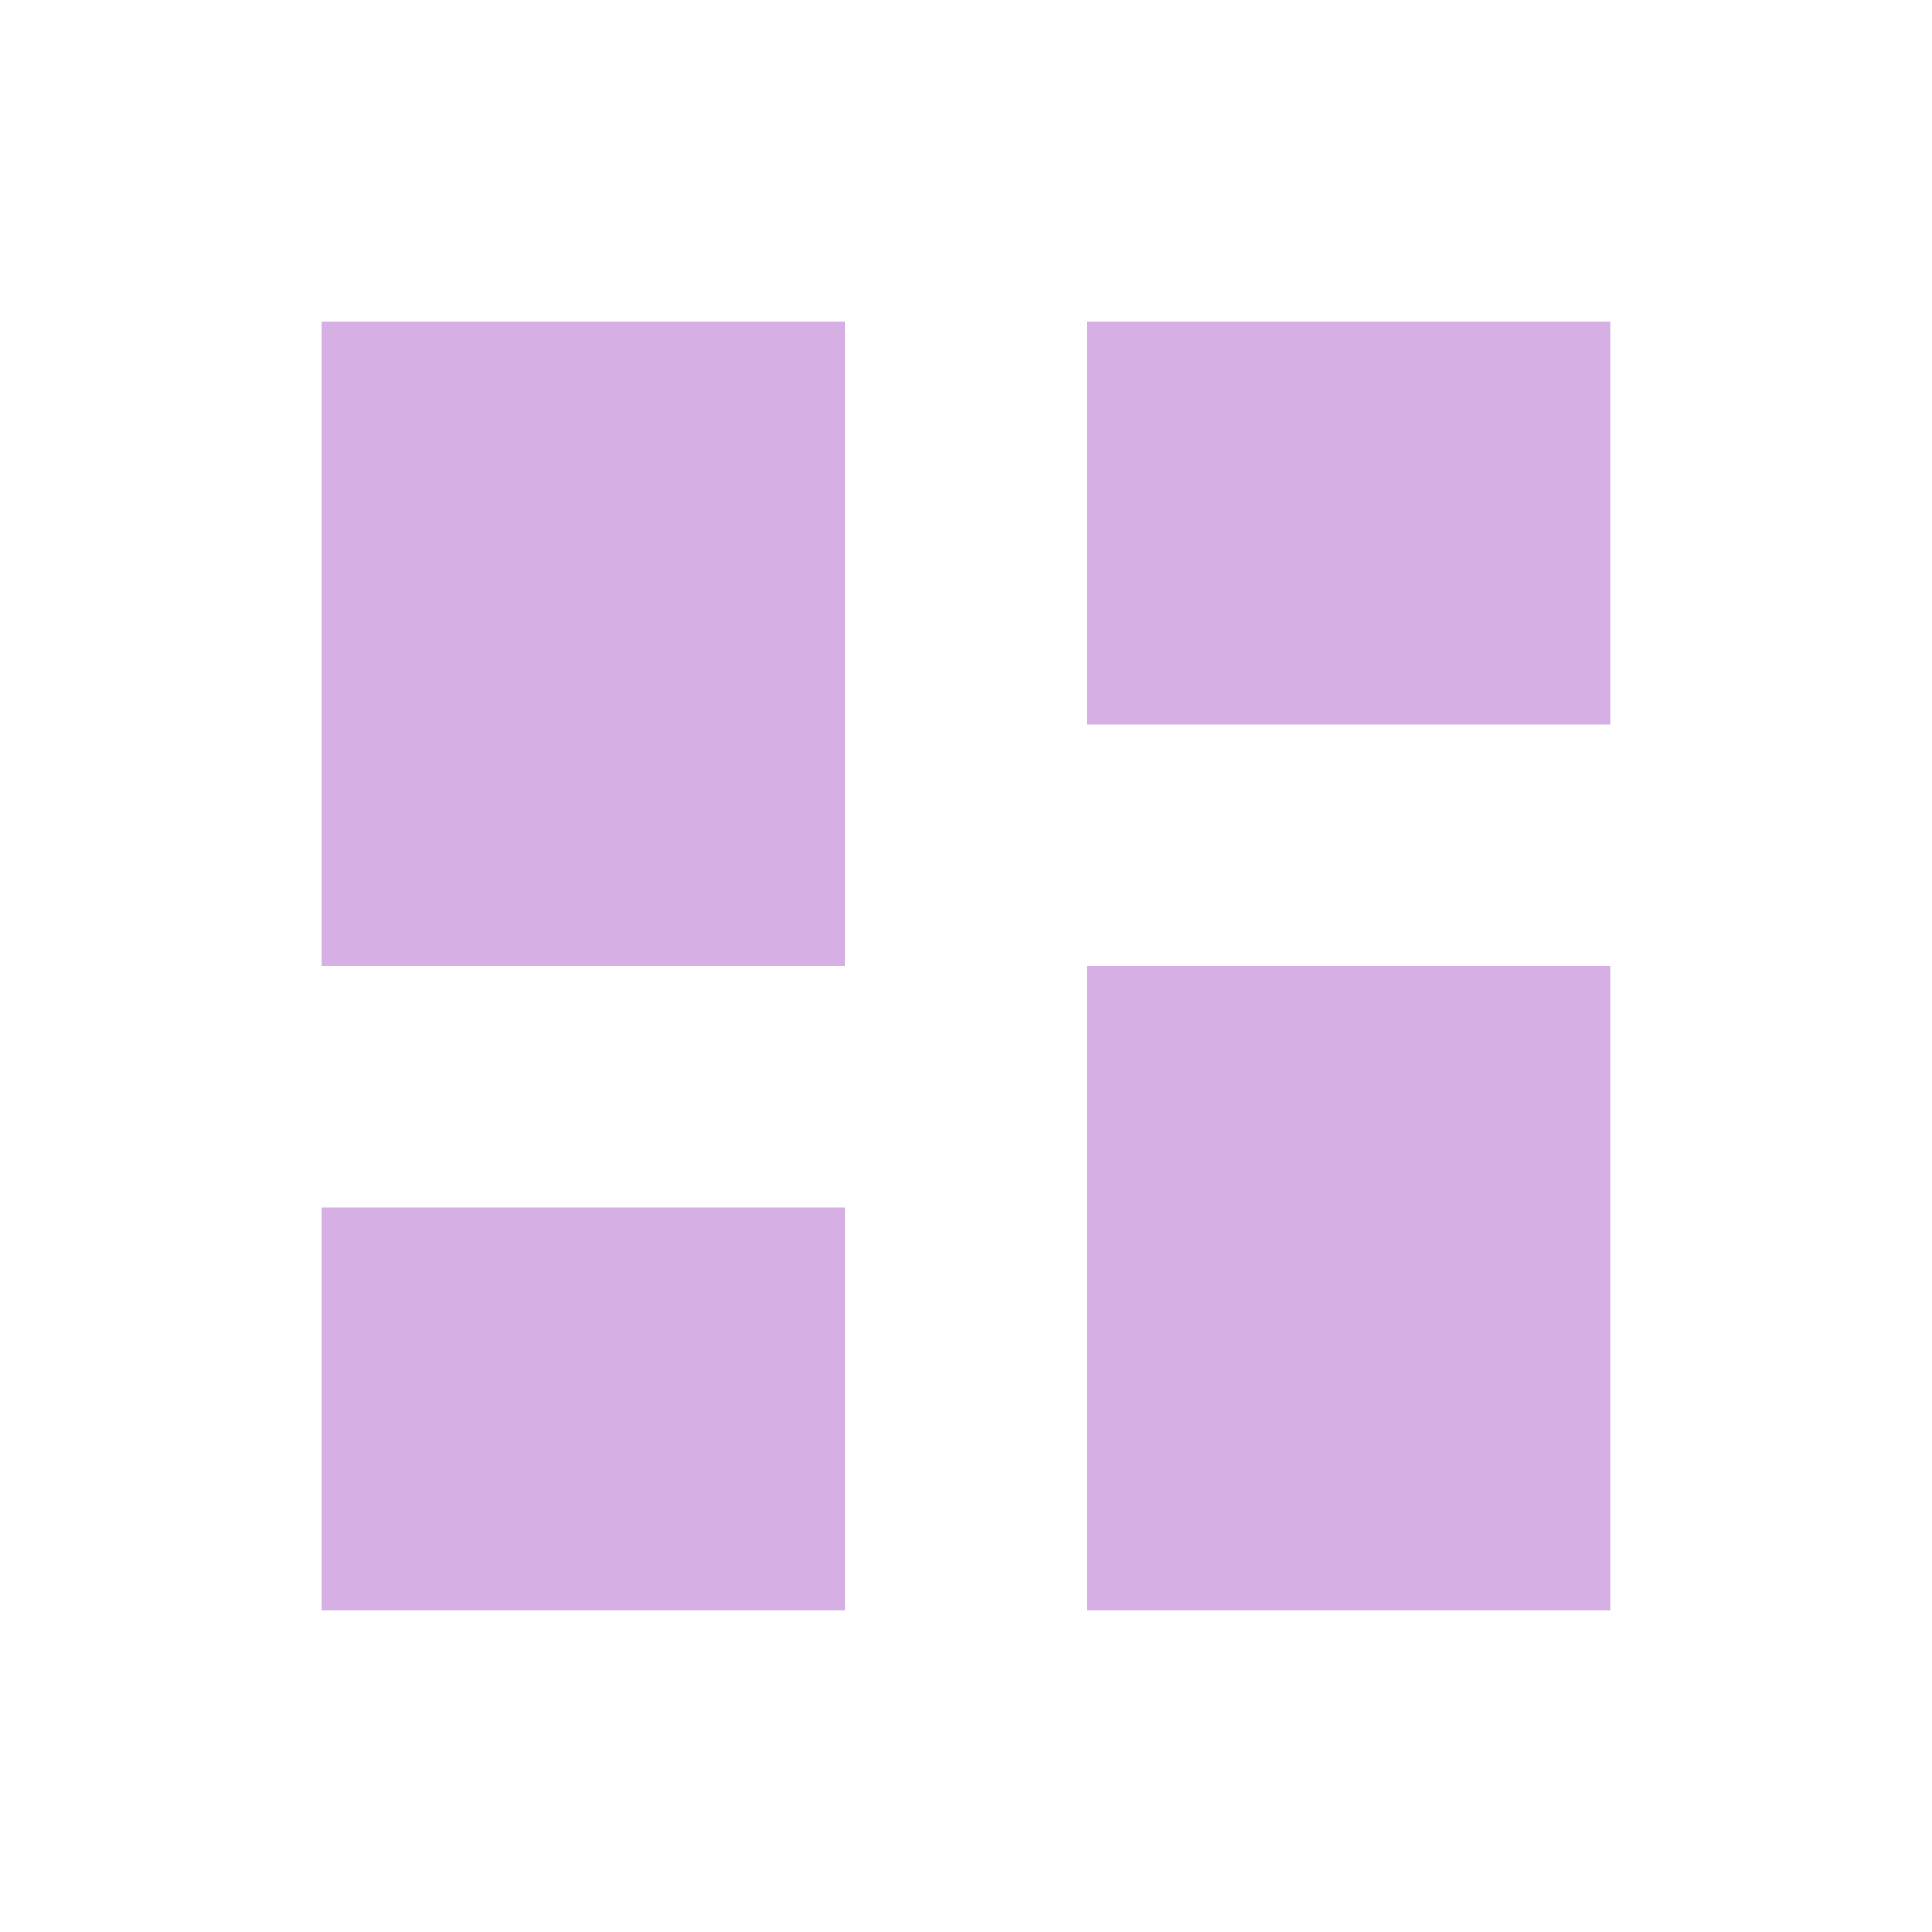
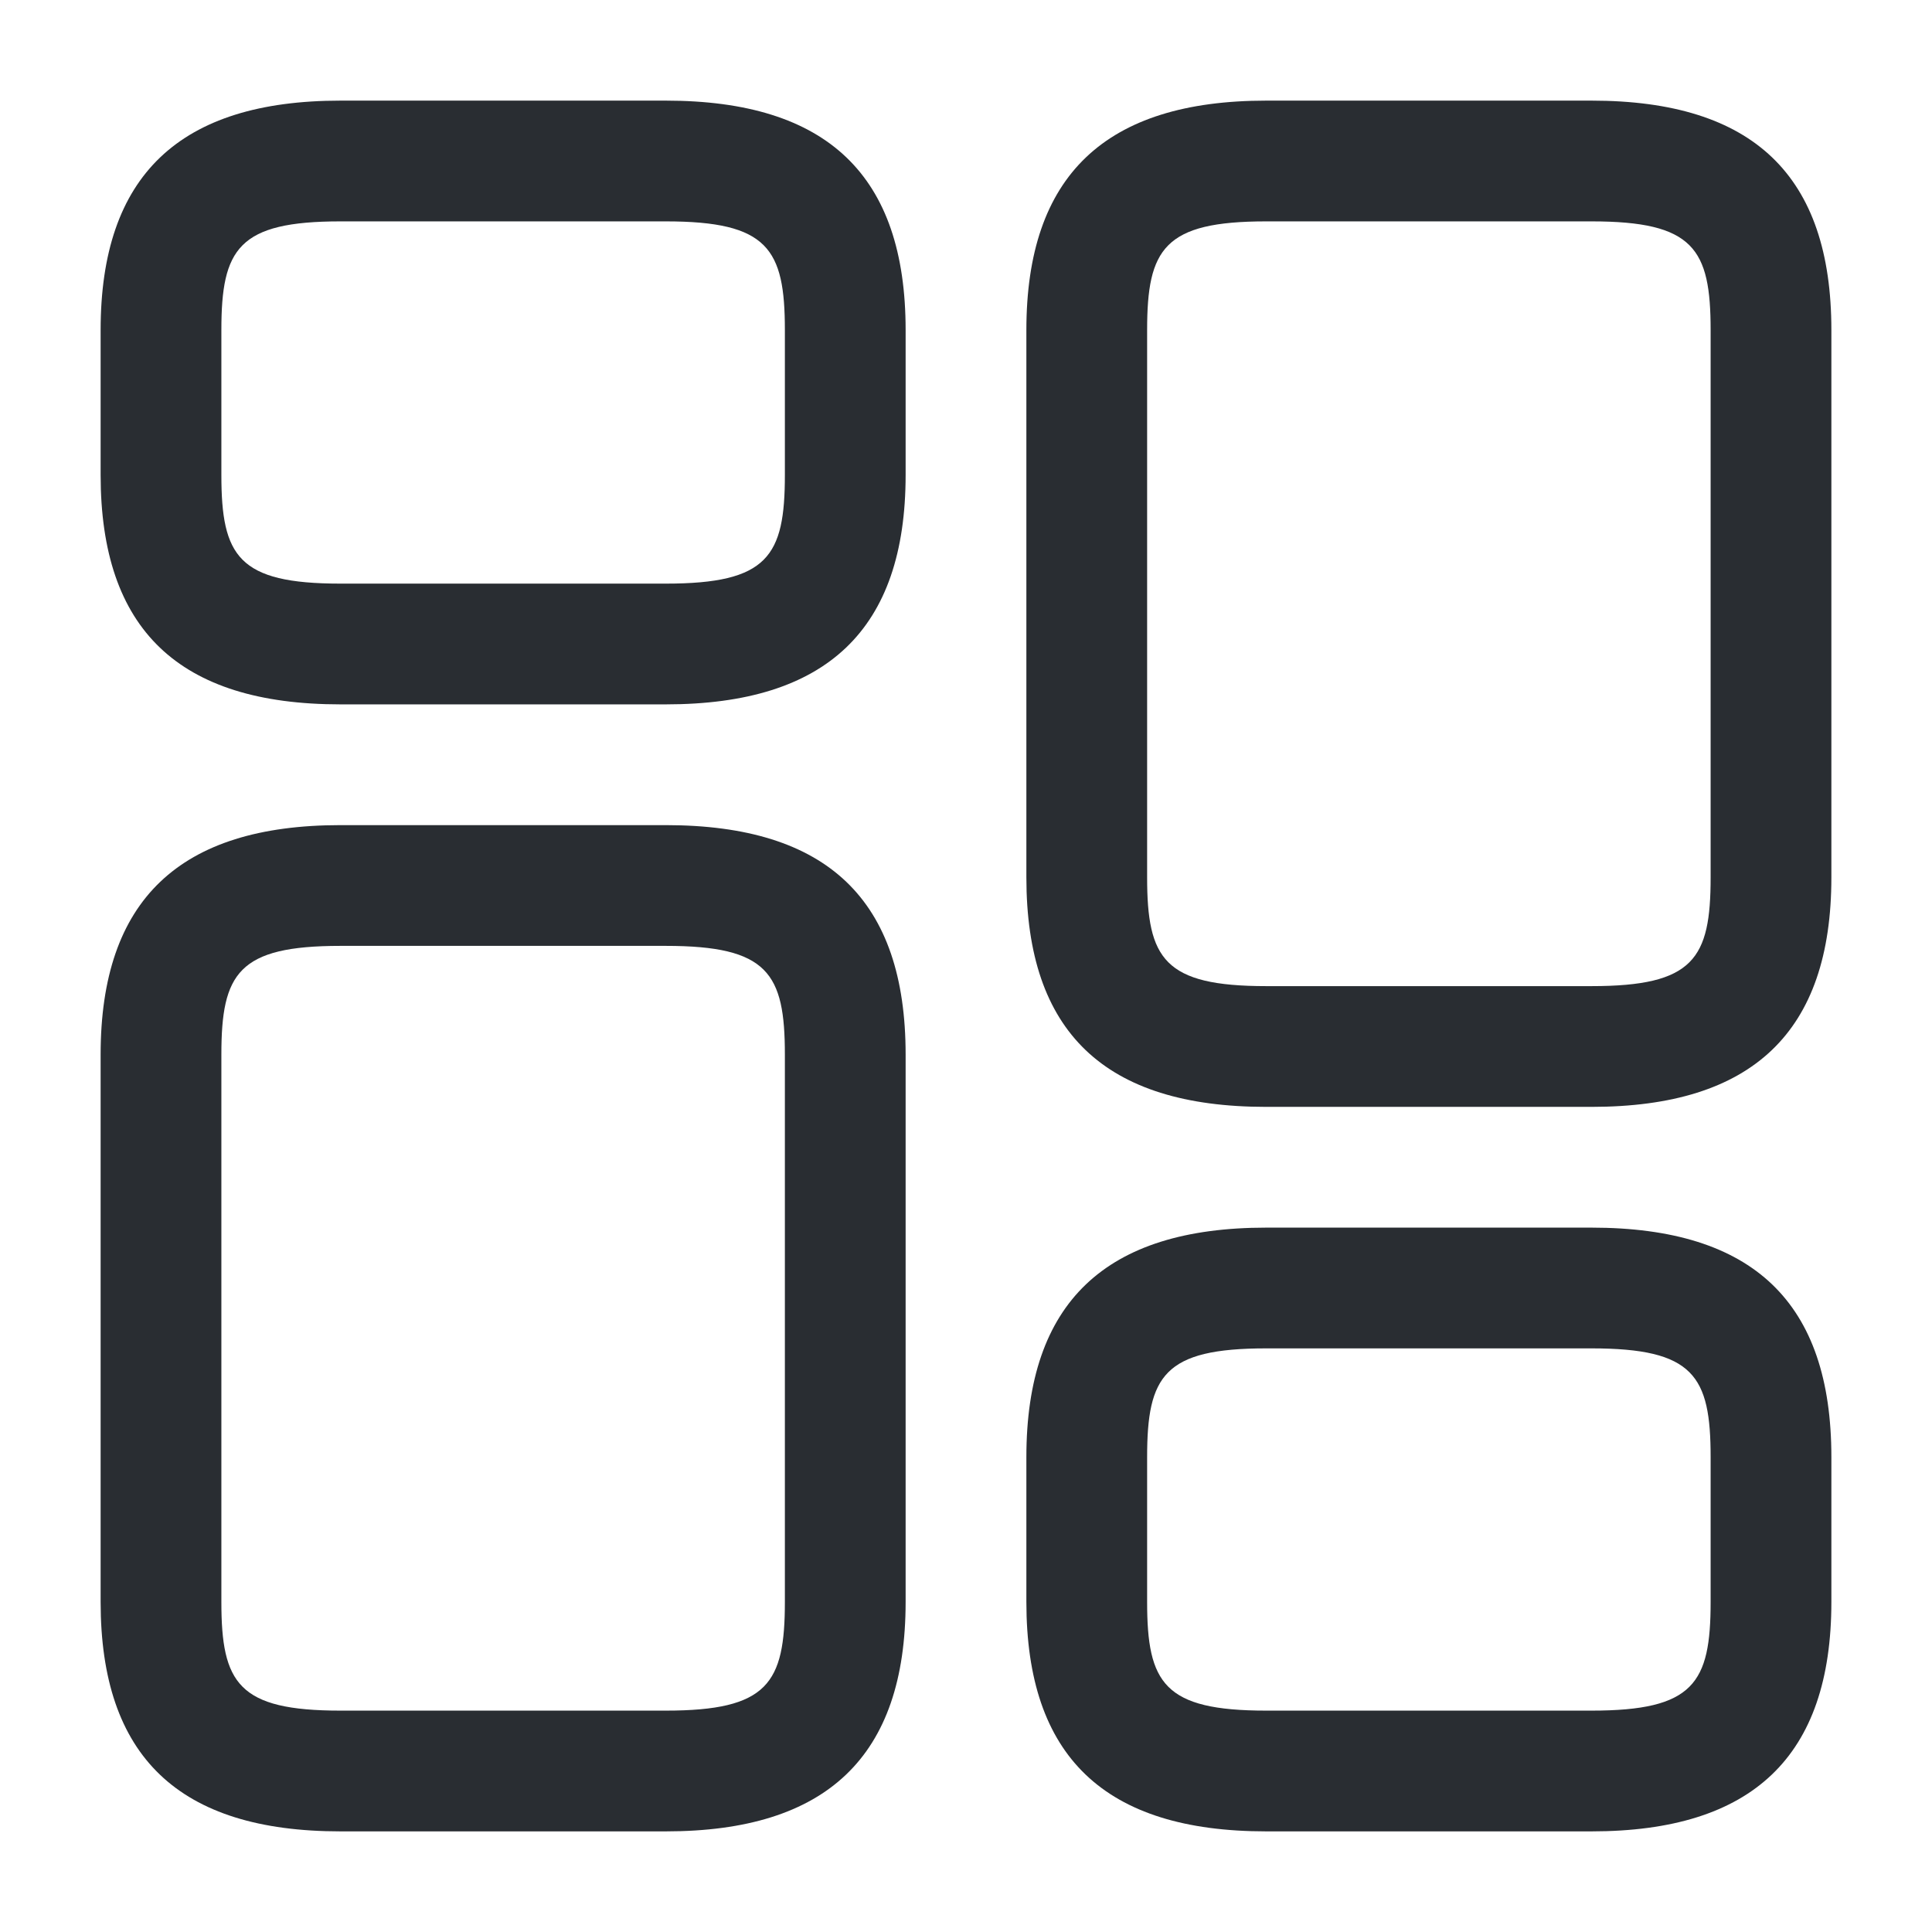
- <svg xmlns="http://www.w3.org/2000/svg" width="32" height="32" viewBox="0 0 32 32" fill="none">
-   <path d="M18 12V5.333H26.667V12H18ZM5.333 16V5.333H14V16H5.333ZM18 26.667V16H26.667V26.667H18ZM5.333 26.667V20H14V26.667H5.333Z" fill="#D6B0E4" />
+ <svg xmlns="http://www.w3.org/2000/svg" width="24" height="24" viewBox="0 0 24 24" fill="none">
+   <path d="M19.77 13.75H15.73C13.72 13.75 12.75 12.82 12.75 10.9V4.1C12.75 2.18 13.73 1.25 15.73 1.25H19.77C21.78 1.25 22.75 2.18 22.75 4.1V10.9C22.75 12.82 21.77 13.75 19.77 13.75ZM15.73 2.75C14.46 2.75 14.25 3.09 14.25 4.1V10.9C14.25 11.91 14.46 12.25 15.73 12.25H19.77C21.04 12.25 21.25 11.91 21.25 10.9V4.1C21.25 3.09 21.04 2.75 19.77 2.75H15.73Z" fill="#292D32" />
+   <path d="M19.77 22.75H15.73C13.72 22.75 12.75 21.82 12.75 19.9V18.1C12.75 16.18 13.73 15.25 15.73 15.25H19.77C21.78 15.25 22.75 16.18 22.75 18.1V19.9C22.75 21.82 21.77 22.75 19.77 22.75ZM15.73 16.75C14.46 16.75 14.25 17.09 14.25 18.1V19.9C14.25 20.91 14.46 21.25 15.73 21.25H19.77C21.04 21.25 21.25 20.91 21.25 19.9V18.1C21.25 17.09 21.04 16.75 19.77 16.75H15.73Z" fill="#292D32" />
+   <path d="M8.27 22.75H4.23C2.22 22.75 1.25 21.82 1.25 19.9V13.1C1.25 11.18 2.23 10.25 4.23 10.25H8.27C10.28 10.25 11.25 11.18 11.25 13.1V19.9C11.25 21.82 10.27 22.75 8.27 22.75ZM4.23 11.75C2.96 11.75 2.75 12.09 2.75 13.1V19.9C2.75 20.91 2.96 21.25 4.23 21.25H8.27C9.54 21.25 9.75 20.91 9.75 19.9V13.1C9.75 12.09 9.54 11.75 8.27 11.75H4.23Z" fill="#292D32" />
+   <path d="M8.27 8.75H4.23C2.22 8.75 1.25 7.82 1.25 5.9V4.1C1.25 2.18 2.23 1.25 4.23 1.25H8.27C10.28 1.25 11.25 2.18 11.25 4.1V5.9C11.25 7.82 10.27 8.75 8.27 8.75ZM4.23 2.75C2.96 2.75 2.75 3.09 2.75 4.1V5.9C2.75 6.91 2.96 7.25 4.23 7.25H8.27C9.54 7.25 9.75 6.91 9.75 5.9V4.1C9.75 3.09 9.54 2.75 8.27 2.75H4.23Z" fill="#292D32" />
</svg>
